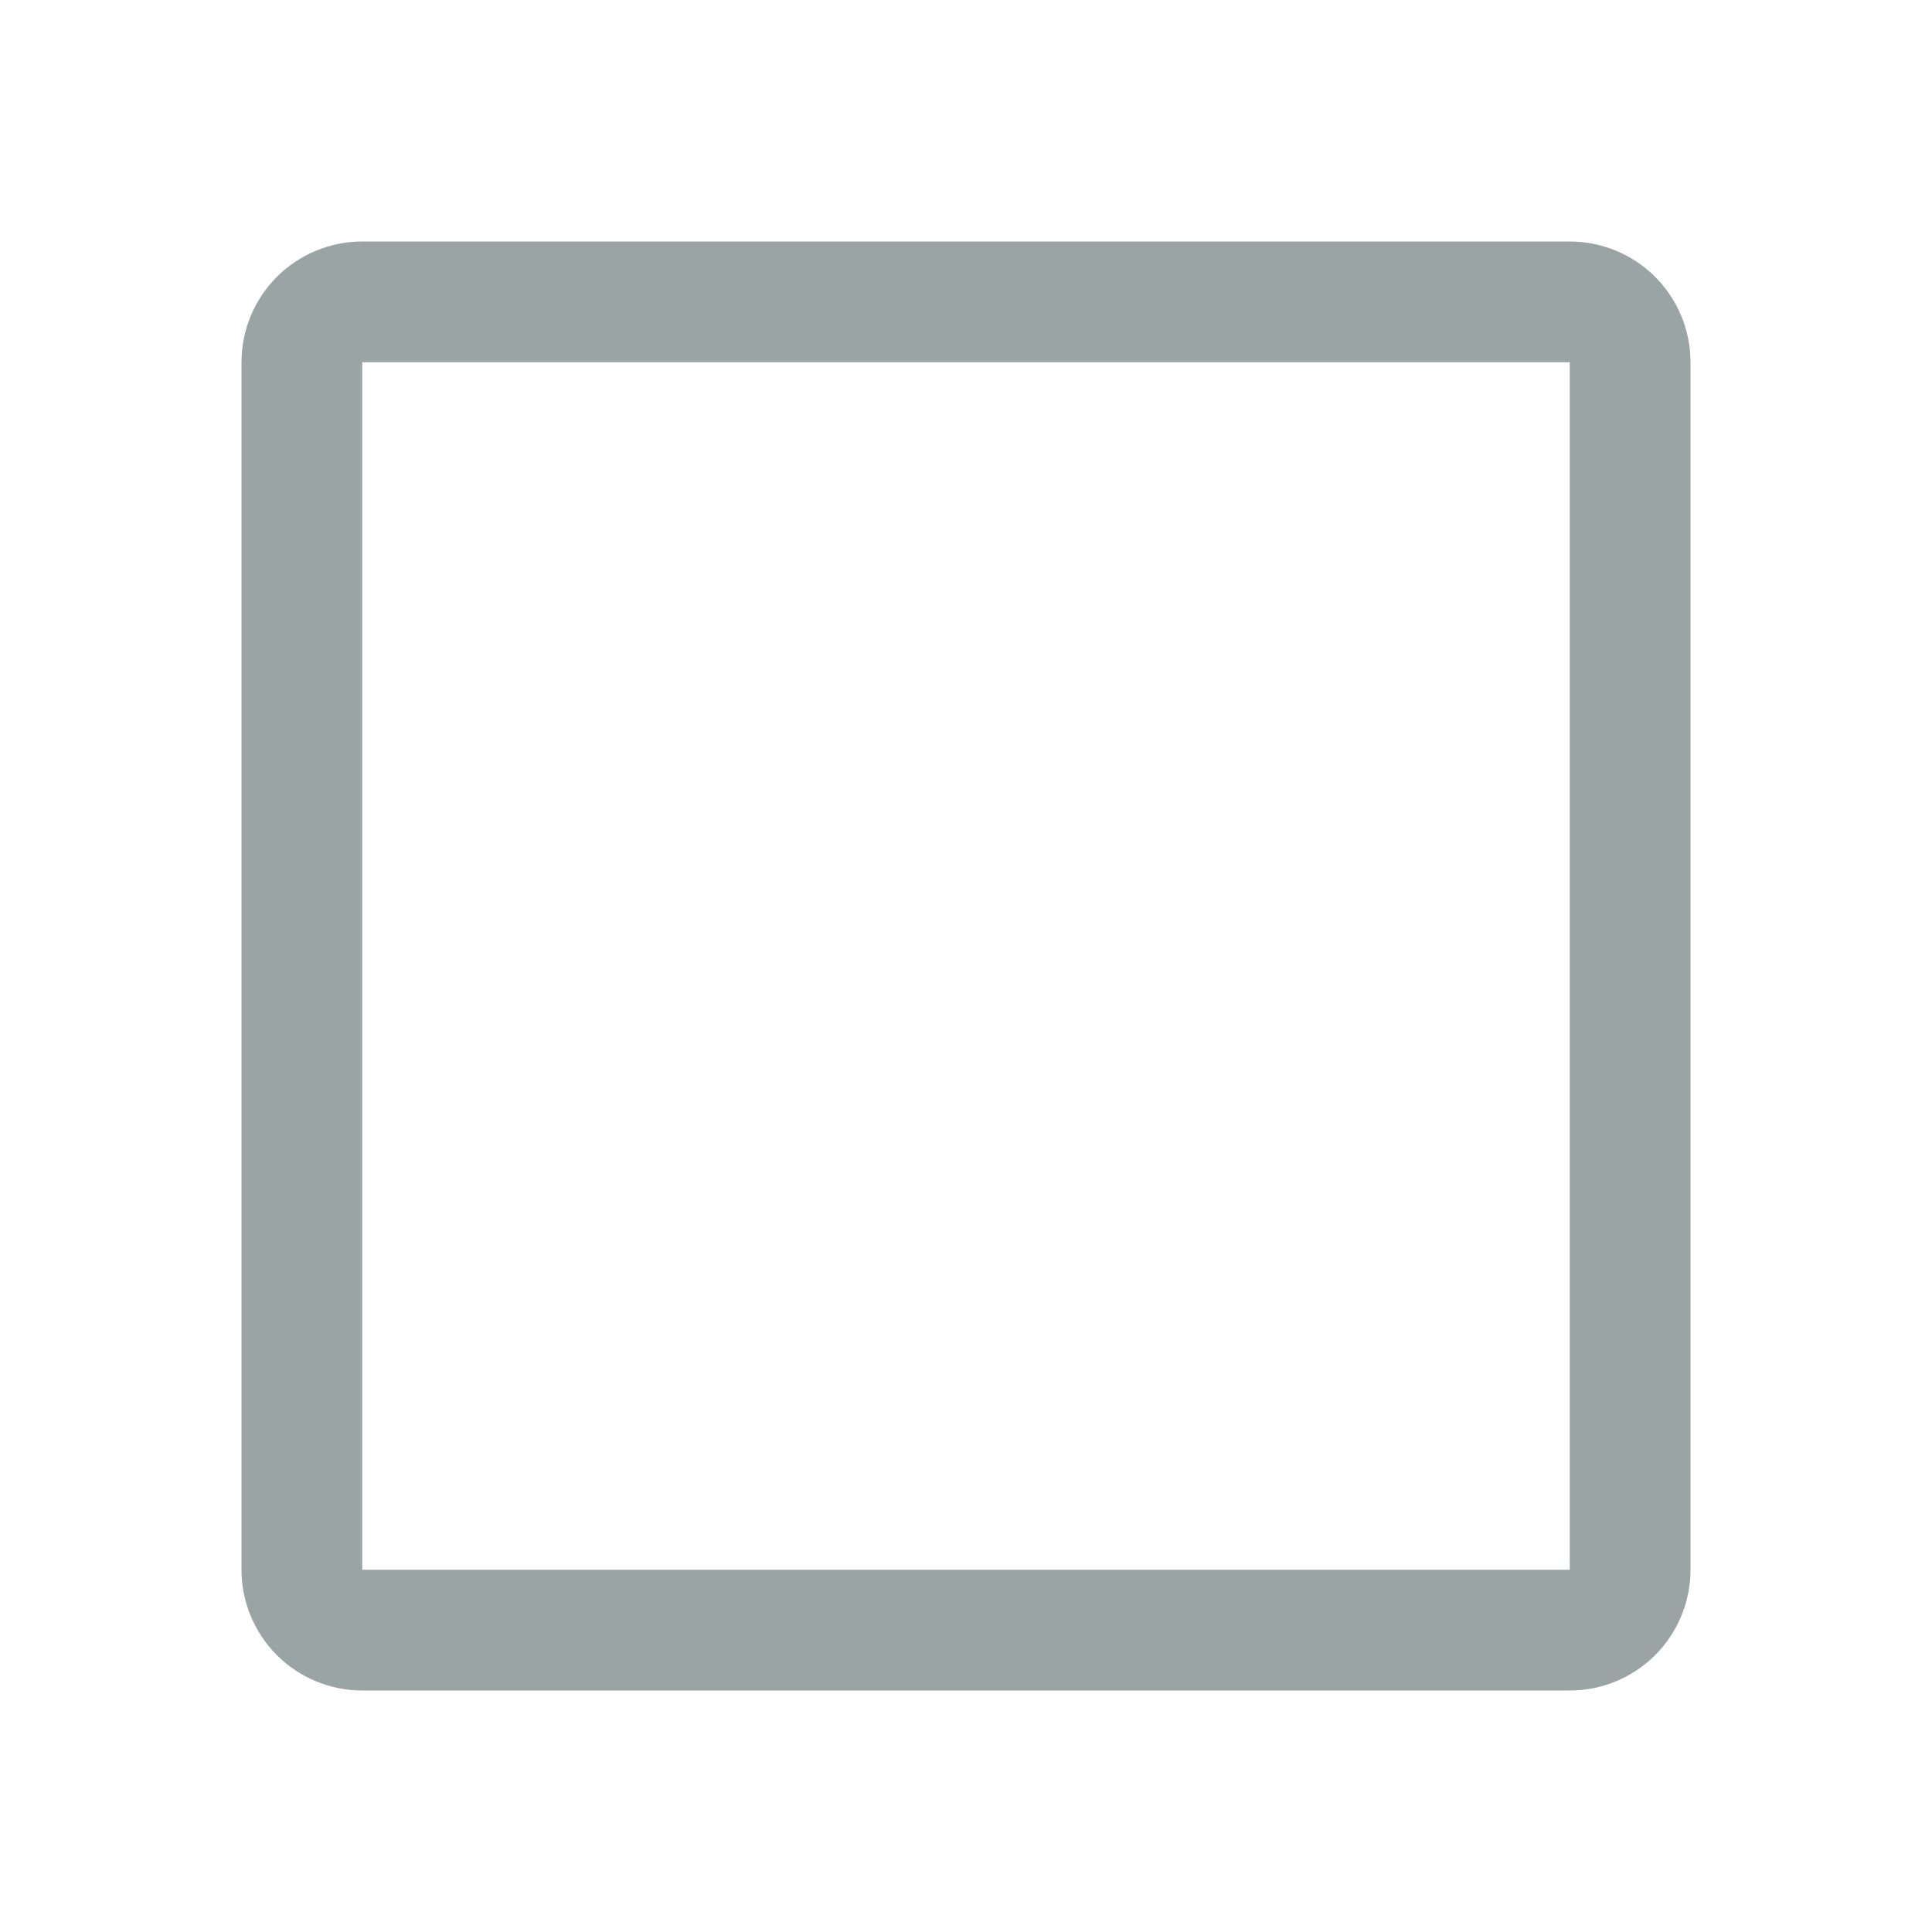
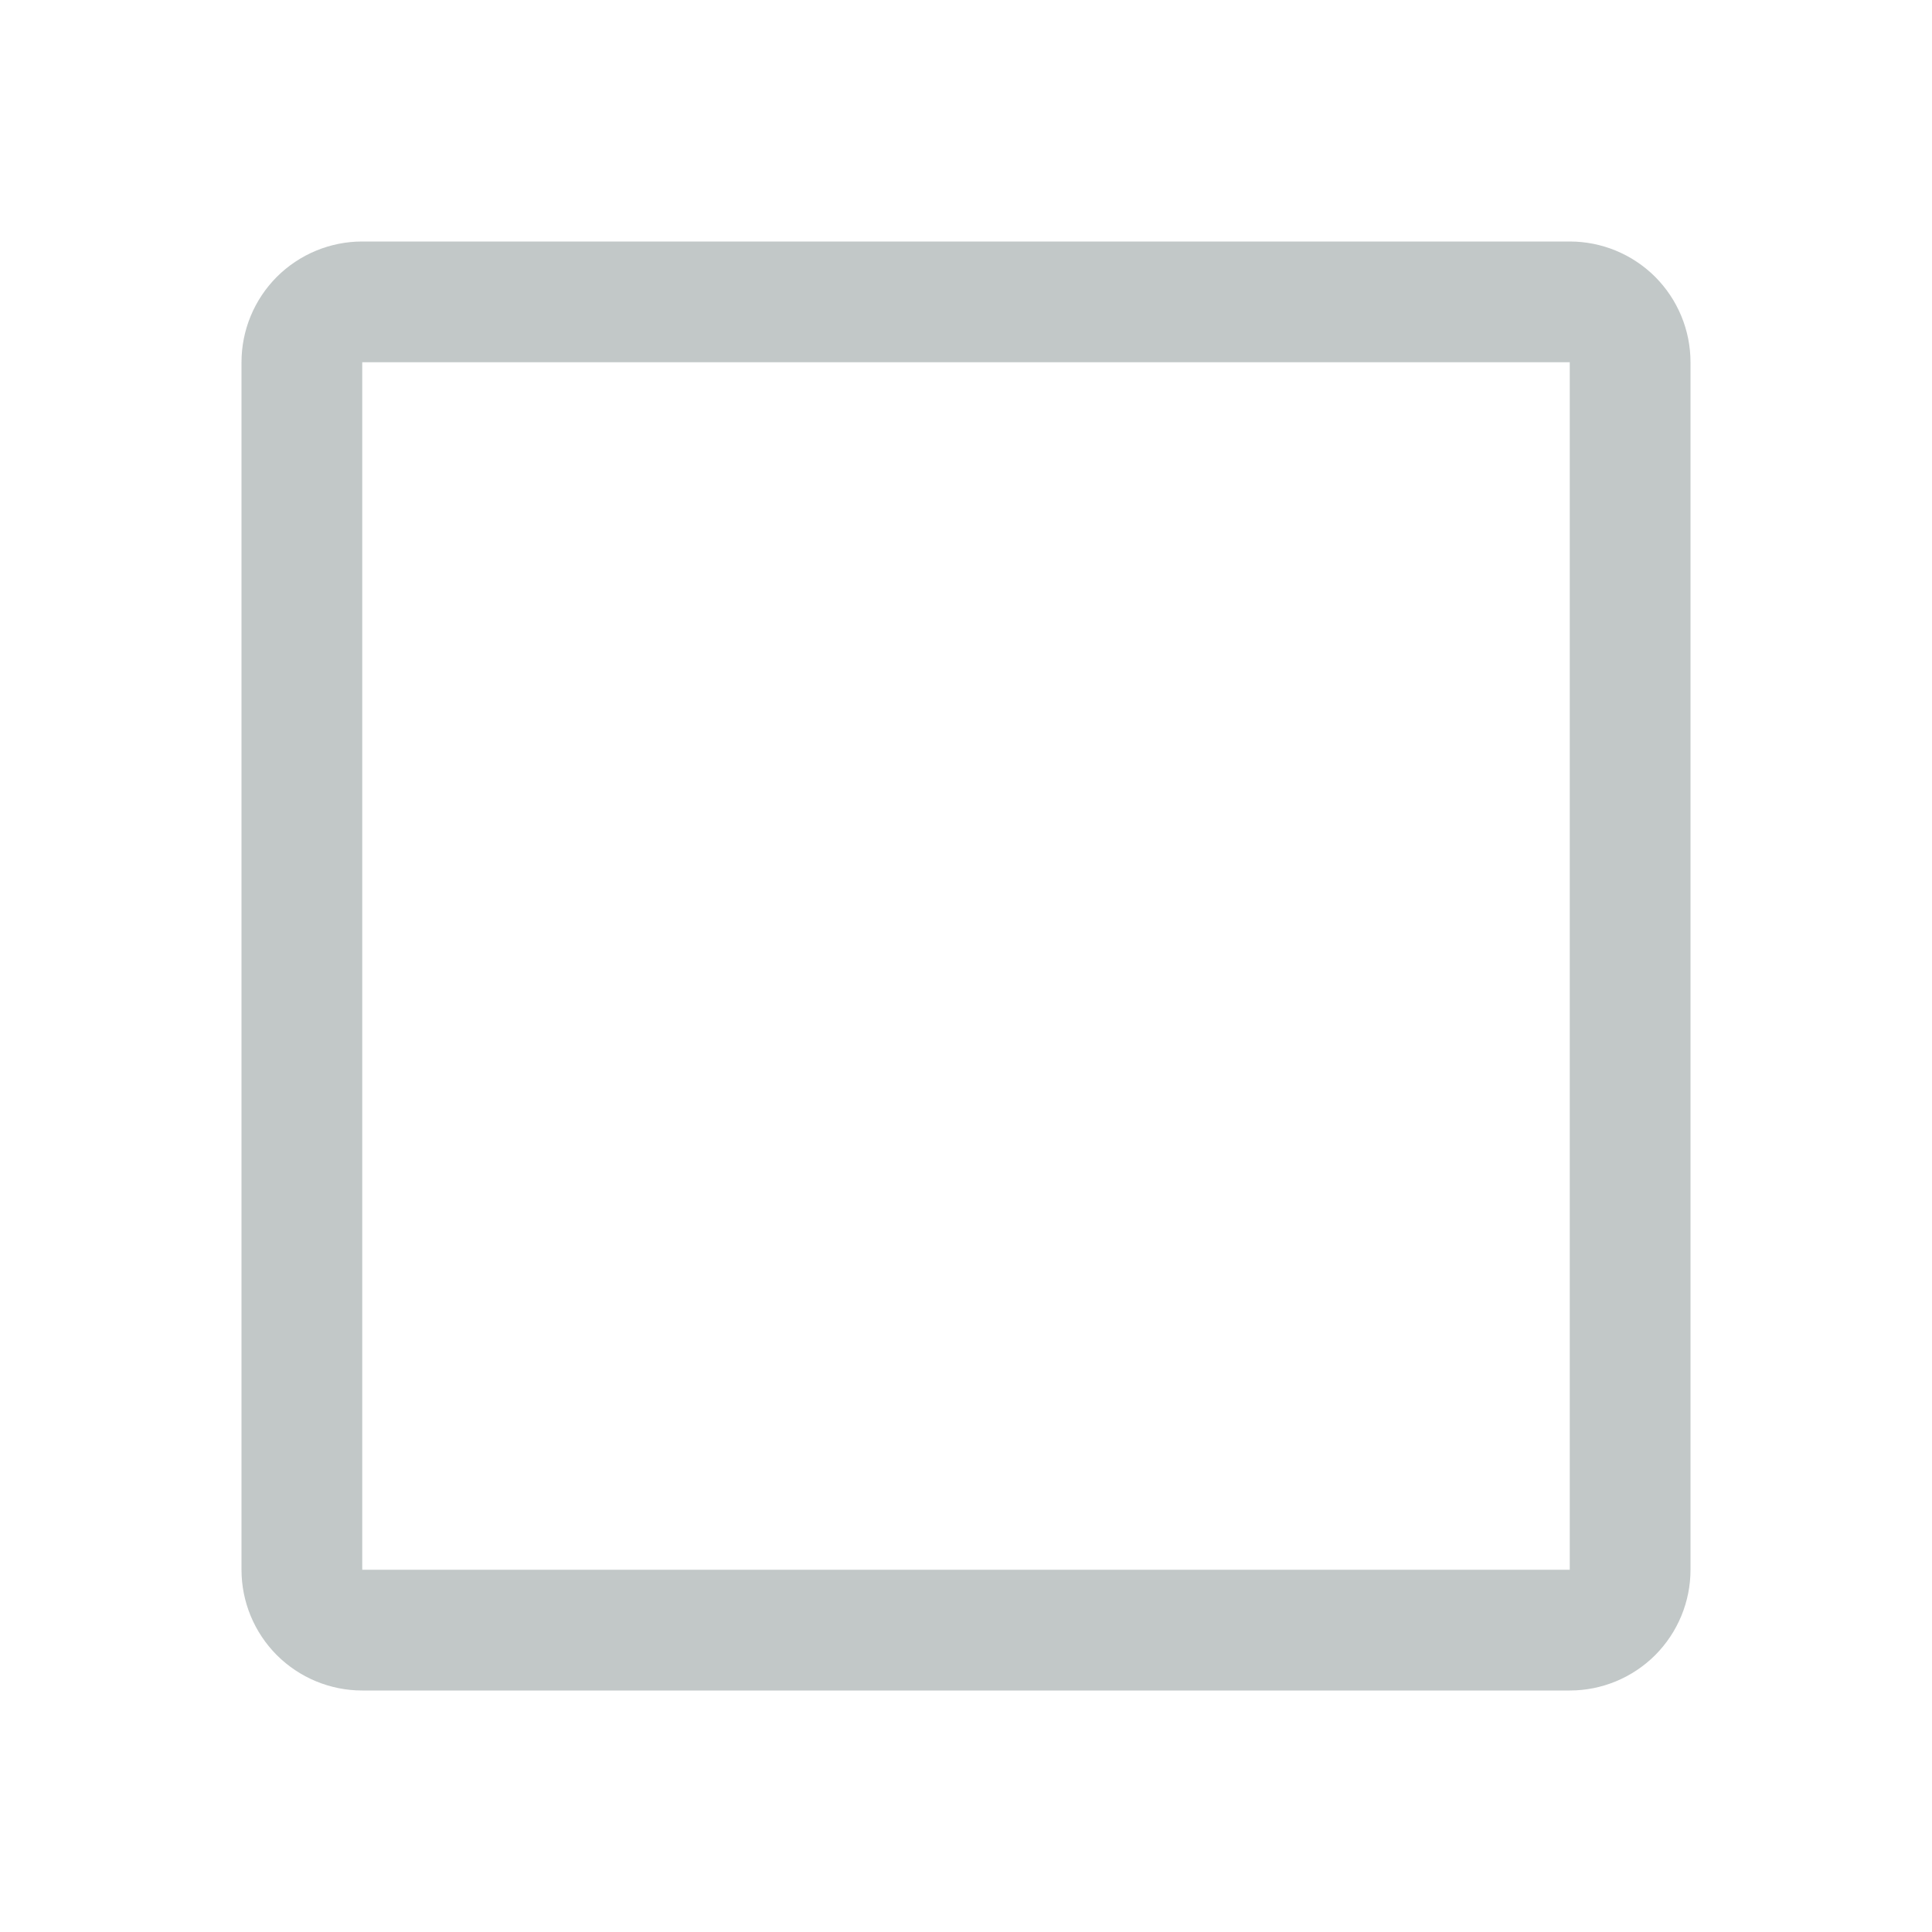
<svg xmlns="http://www.w3.org/2000/svg" width="24" height="24" viewBox="0 0 24 24" fill="none">
-   <path d="M19.5 3H4.5C4.102 3 3.721 3.158 3.439 3.439C3.158 3.721 3 4.102 3 4.5V19.5C3 19.898 3.158 20.279 3.439 20.561C3.721 20.842 4.102 21 4.5 21H19.5C19.898 21 20.279 20.842 20.561 20.561C20.842 20.279 21 19.898 21 19.5V4.5C21 4.102 20.842 3.721 20.561 3.439C20.279 3.158 19.898 3 19.5 3ZM19.5 19.5H4.5V4.5H19.5V19.5Z" fill="#9BA4A4" />
+   <path d="M19.5 3H4.5C4.102 3 3.721 3.158 3.439 3.439C3.158 3.721 3 4.102 3 4.5V19.5C3 19.898 3.158 20.279 3.439 20.561C3.721 20.842 4.102 21 4.5 21H19.5C19.898 21 20.279 20.842 20.561 20.561C20.842 20.279 21 19.898 21 19.5V4.5C21 4.102 20.842 3.721 20.561 3.439C20.279 3.158 19.898 3 19.5 3ZM19.5 19.5H4.5V4.5H19.5V19.5Z" fill="#C2C8C8" />
</svg>
